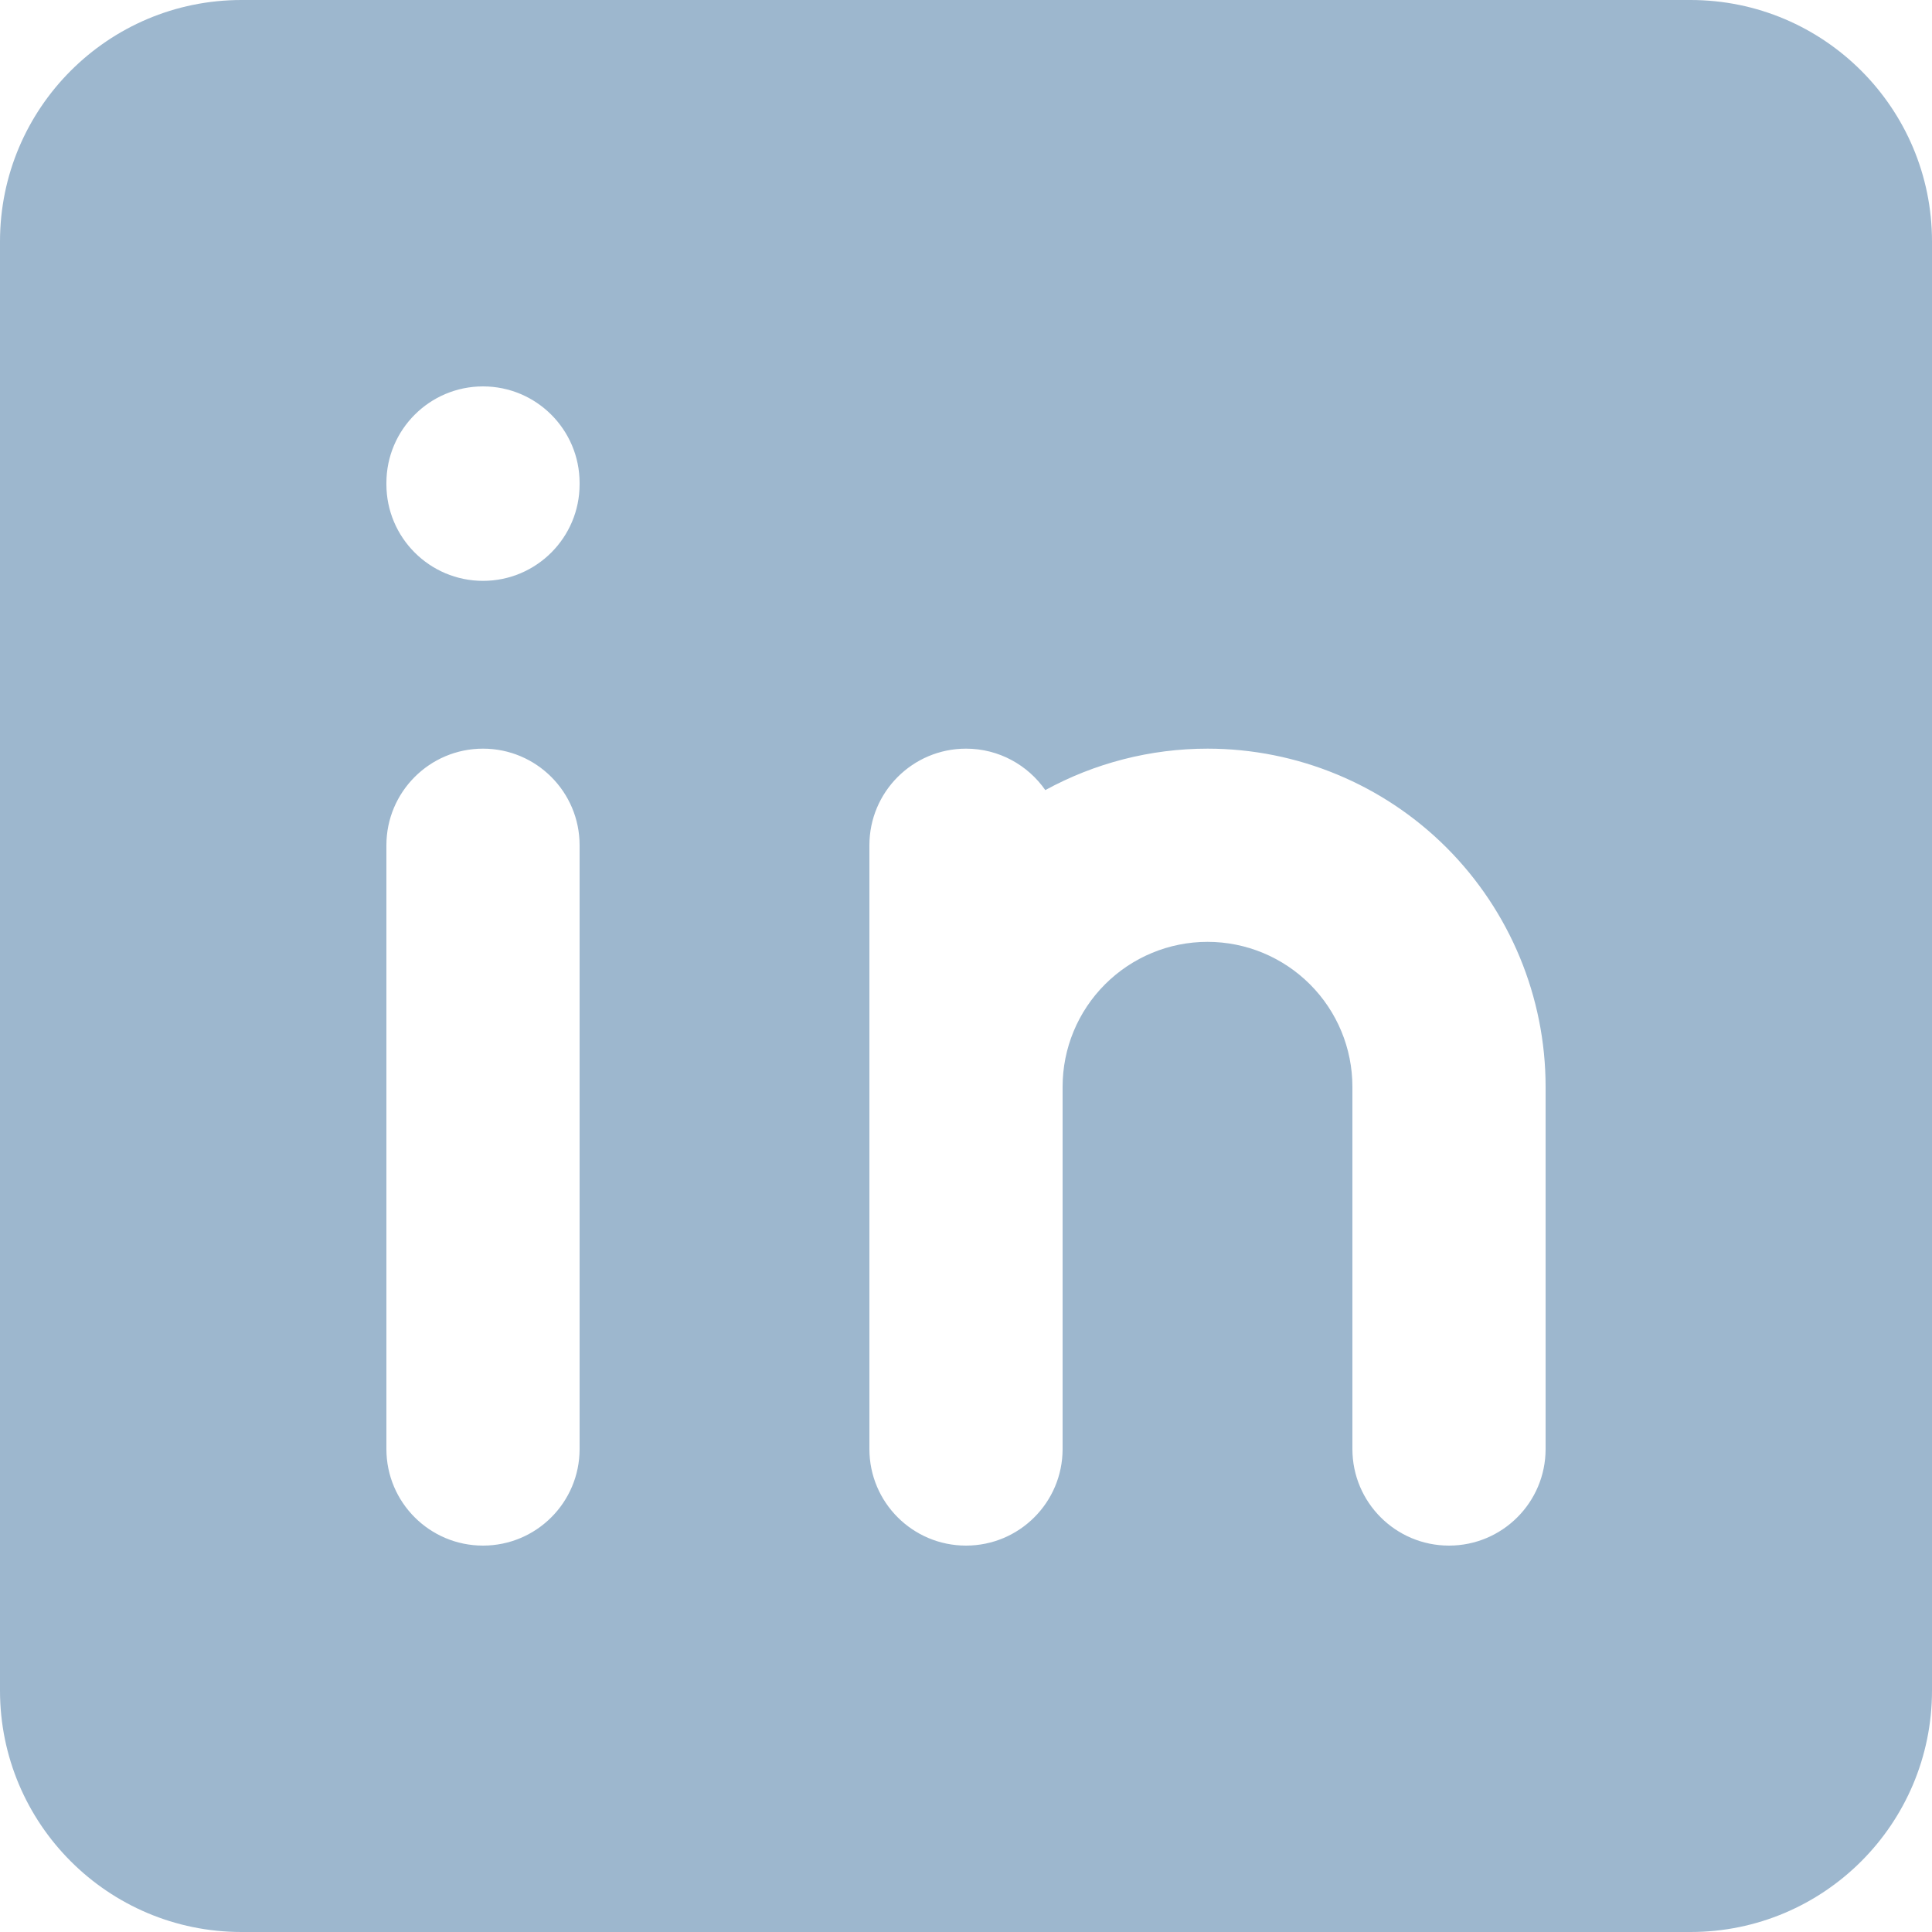
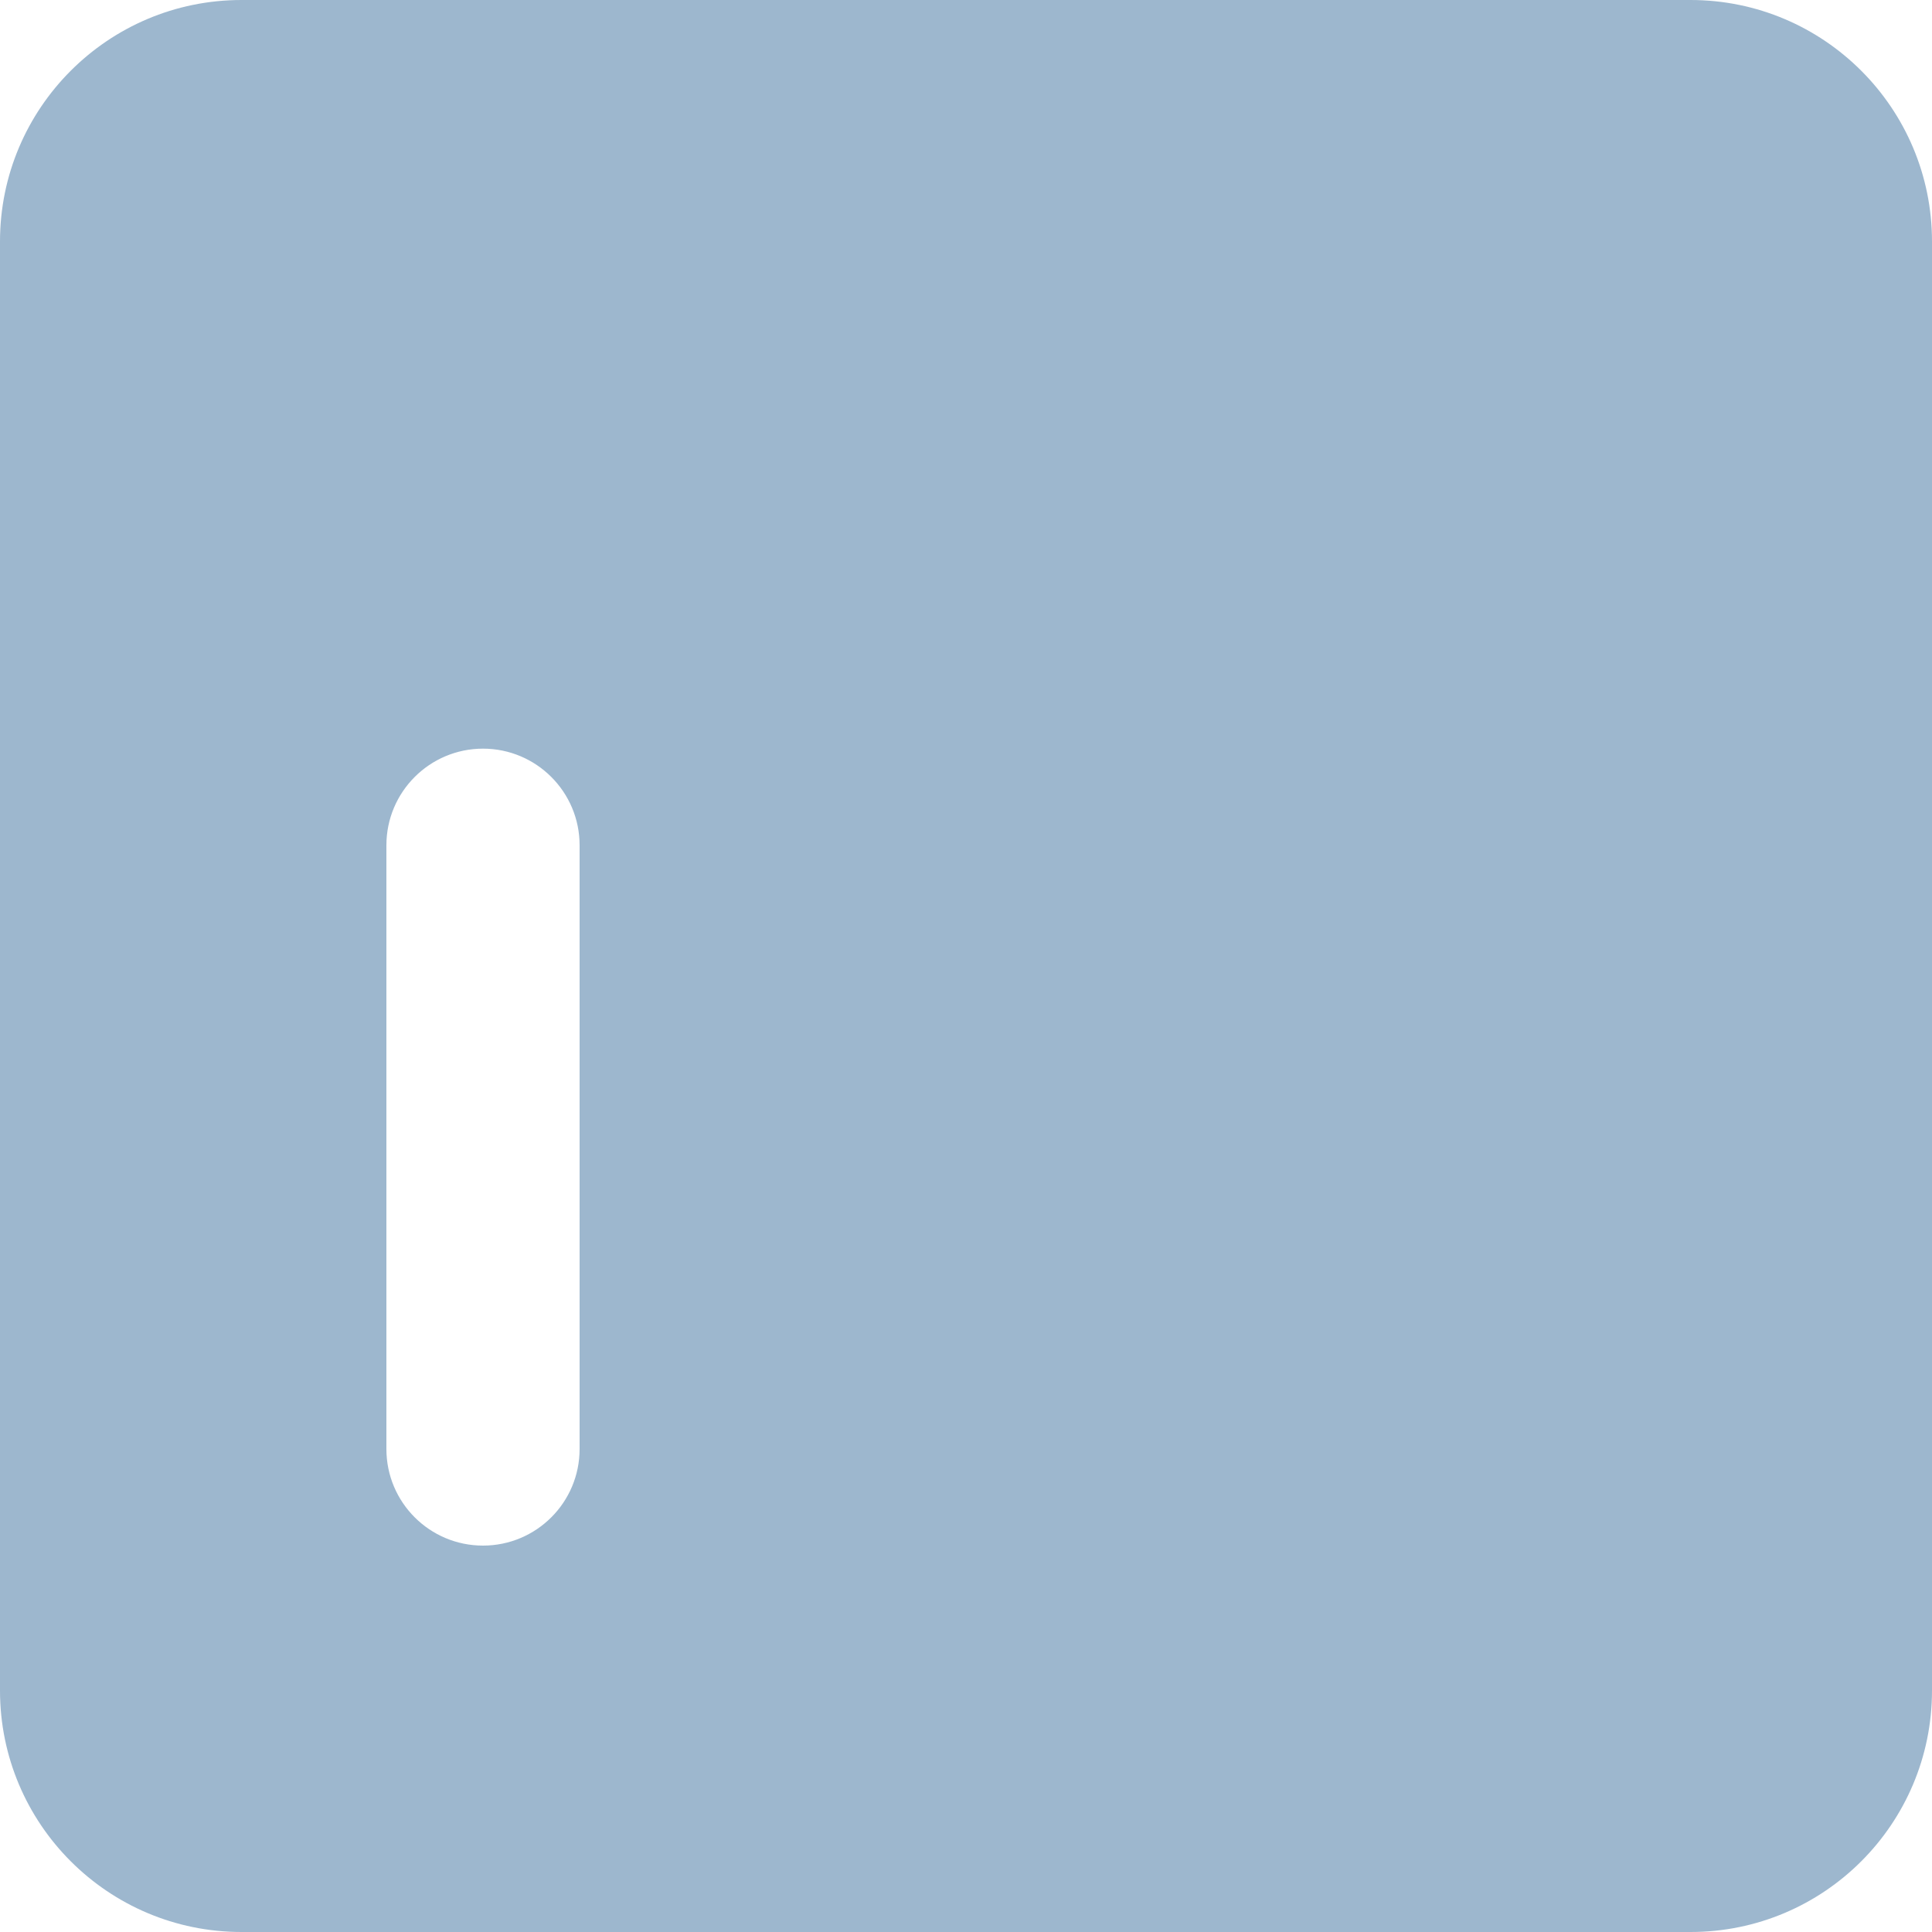
<svg xmlns="http://www.w3.org/2000/svg" width="20" height="20" viewBox="0 0 20 20" fill="none">
-   <path fill-rule="evenodd" clip-rule="evenodd" d="M17.5 0H2.5C1.119 0 0 1.12 0 2.5V17.5C0 18.881 1.119 20 2.5 20H17.5C18.881 20 20 18.881 20 17.5V2.5C20 1.12 18.881 0 17.5 0ZM5 7.75C5.552 7.75 6 8.198 6 8.75V15C6 15.553 5.552 16 5 16C4.448 16 4 15.553 4 15V8.75C4 8.198 4.448 7.75 5 7.75ZM6 5C6 4.448 5.552 4 5 4C4.448 4 4 4.448 4 5V5.013C4 5.565 4.448 6.013 5 6.013C5.552 6.013 6 5.565 6 5.013V5ZM10.821 8.179C10.64 7.92 10.34 7.75 10 7.75C9.448 7.75 9 8.198 9 8.75V15C9 15.553 9.448 16 10 16C10.552 16 11 15.553 11 15V11.25C11 10.852 11.158 10.471 11.439 10.19C11.721 9.908 12.102 9.75 12.5 9.75C12.898 9.75 13.279 9.908 13.561 10.19C13.842 10.471 14 10.852 14 11.25V15C14 15.553 14.448 16 15 16C15.552 16 16 15.553 16 15V11.25C16 10.322 15.631 9.432 14.975 8.775C14.319 8.119 13.428 7.75 12.5 7.75C11.908 7.75 11.331 7.9 10.821 8.179Z" fill="#9DB7CE" />
+   <path fillRule="evenodd" clipRule="evenodd" d="M17.5 0H2.5C1.119 0 0 1.12 0 2.5V17.5C0 18.881 1.119 20 2.5 20H17.5C18.881 20 20 18.881 20 17.5V2.5C20 1.12 18.881 0 17.5 0ZM5 7.75C5.552 7.75 6 8.198 6 8.75V15C6 15.553 5.552 16 5 16C4.448 16 4 15.553 4 15V8.75C4 8.198 4.448 7.75 5 7.75ZM6 5C6 4.448 5.552 4 5 4C4.448 4 4 4.448 4 5V5.013C4 5.565 4.448 6.013 5 6.013C5.552 6.013 6 5.565 6 5.013V5ZM10.821 8.179C10.64 7.92 10.34 7.75 10 7.75C9.448 7.75 9 8.198 9 8.75V15C9 15.553 9.448 16 10 16C10.552 16 11 15.553 11 15V11.25C11 10.852 11.158 10.471 11.439 10.19C11.721 9.908 12.102 9.75 12.5 9.75C12.898 9.75 13.279 9.908 13.561 10.19C13.842 10.471 14 10.852 14 11.25V15C14 15.553 14.448 16 15 16C15.552 16 16 15.553 16 15V11.25C16 10.322 15.631 9.432 14.975 8.775C14.319 8.119 13.428 7.75 12.5 7.75C11.908 7.75 11.331 7.9 10.821 8.179Z" fill="#9DB7CE" />
</svg>
